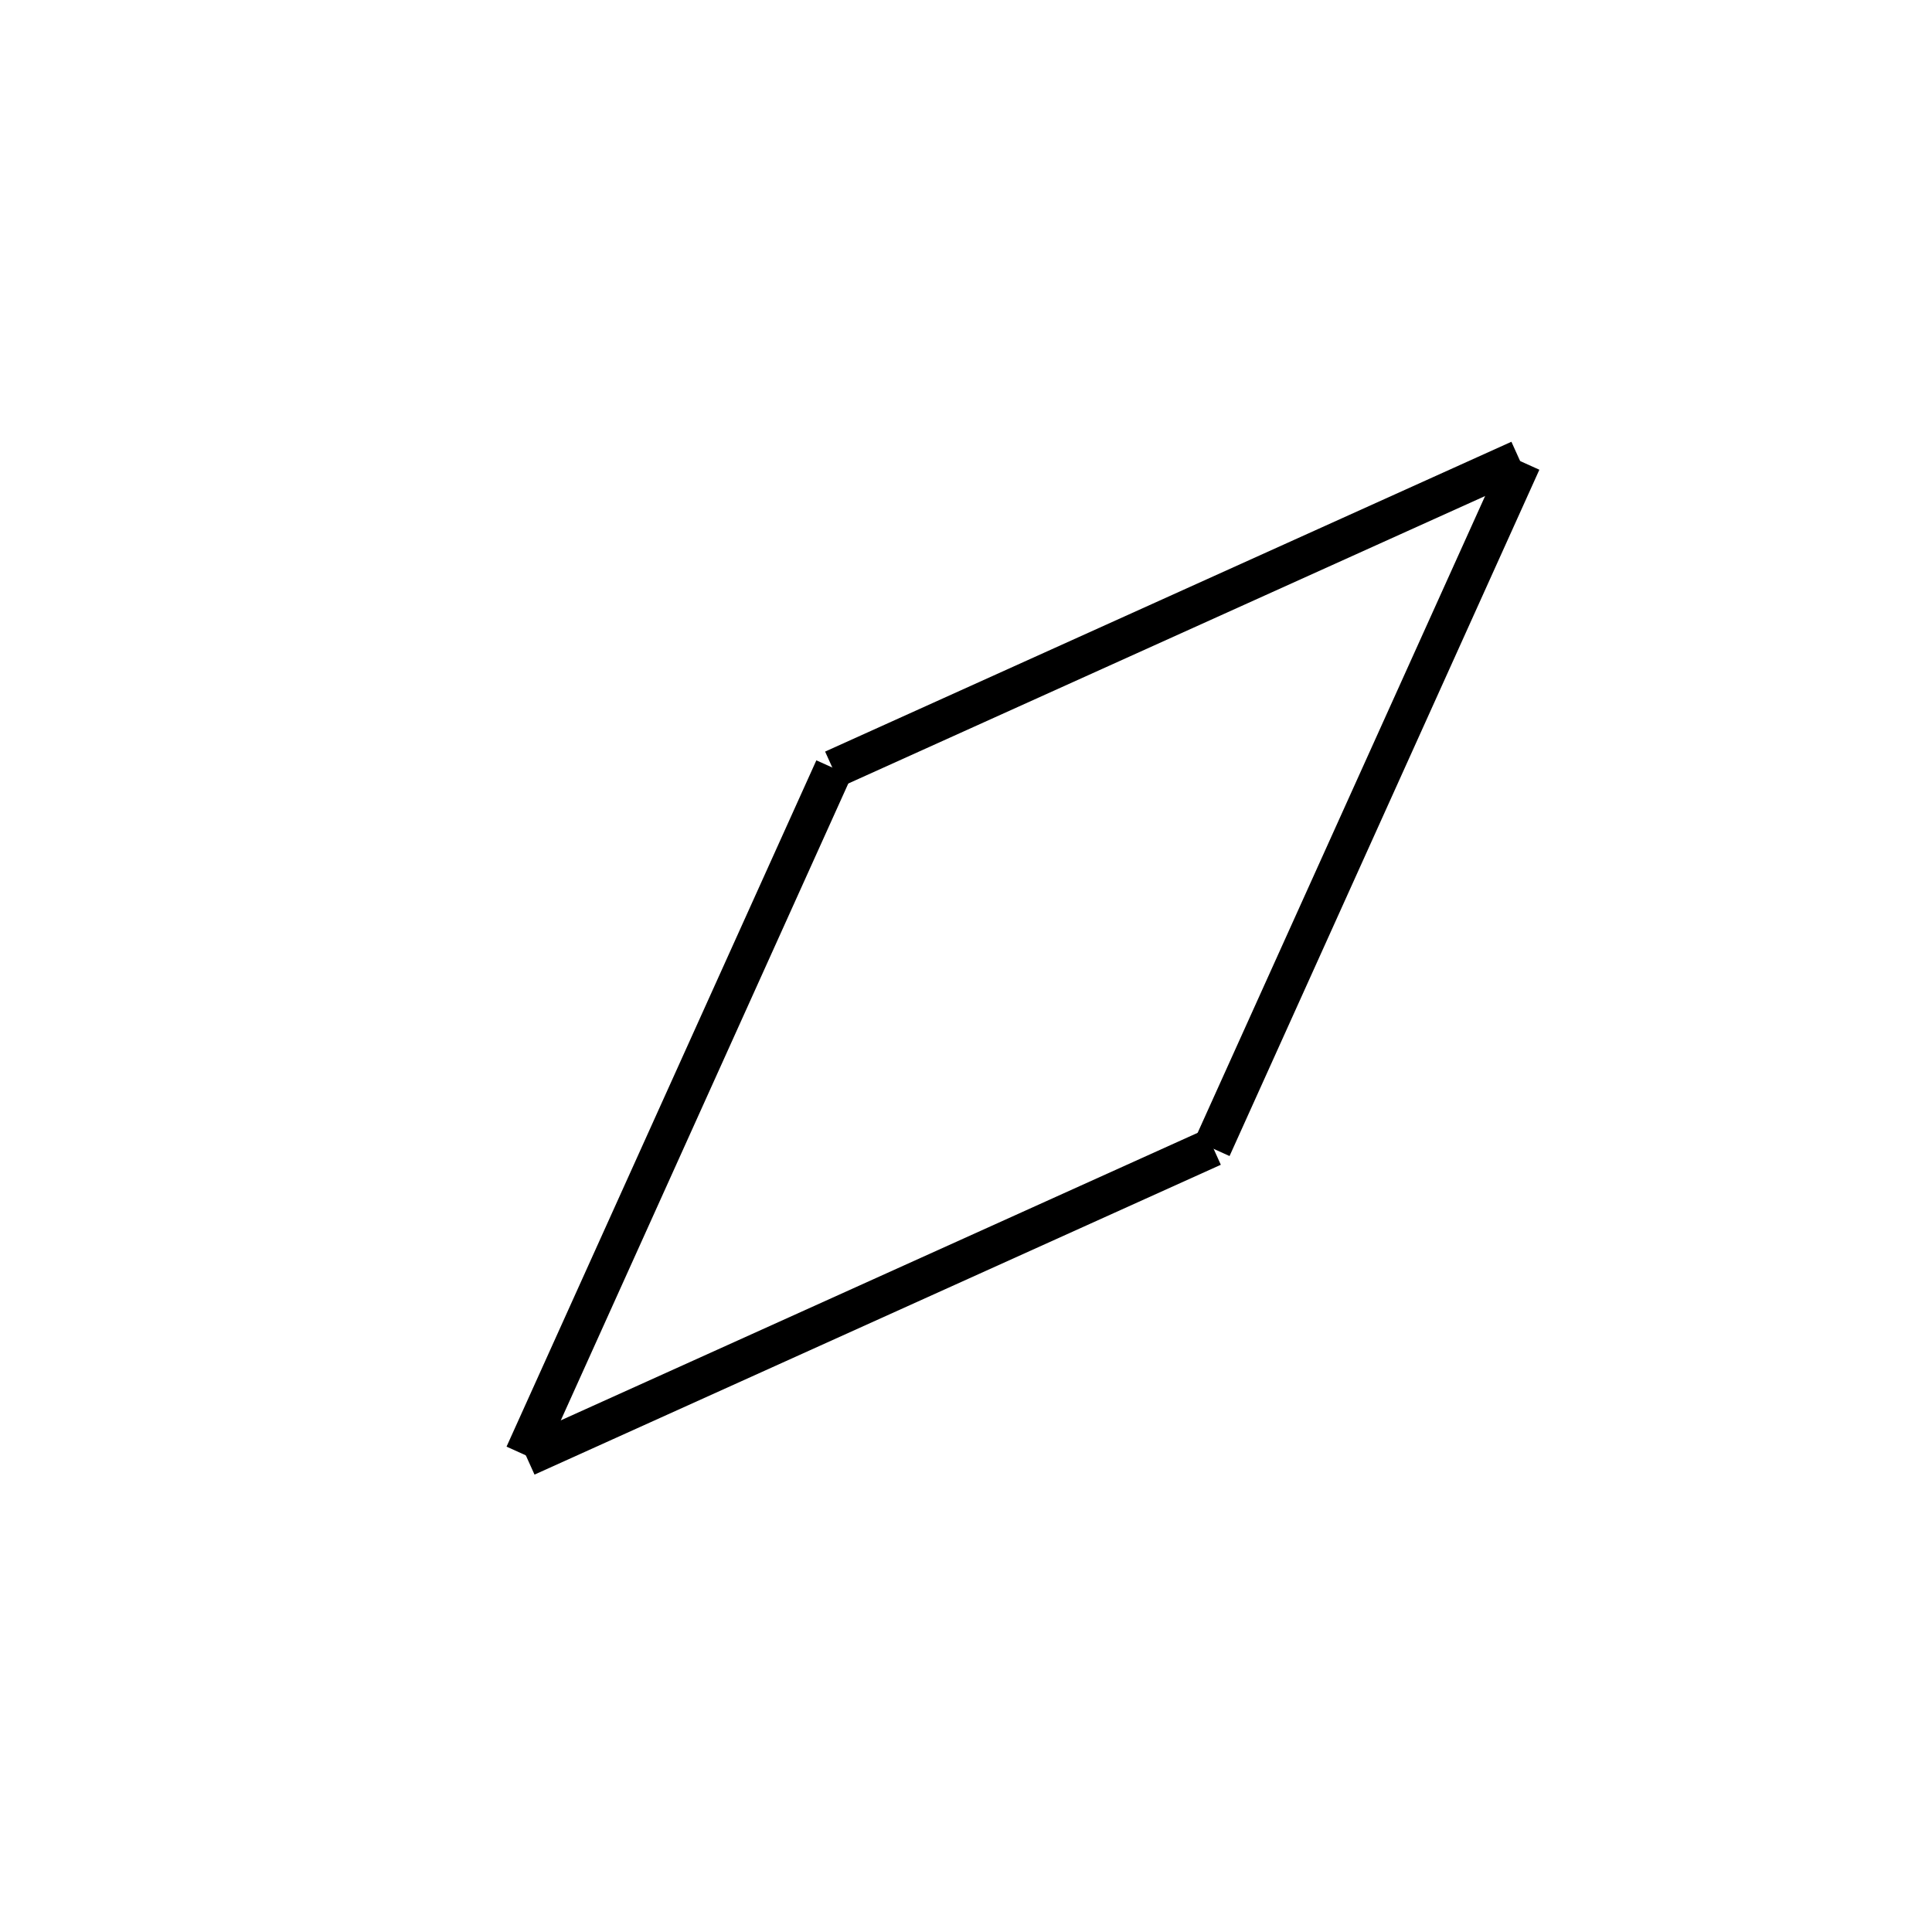
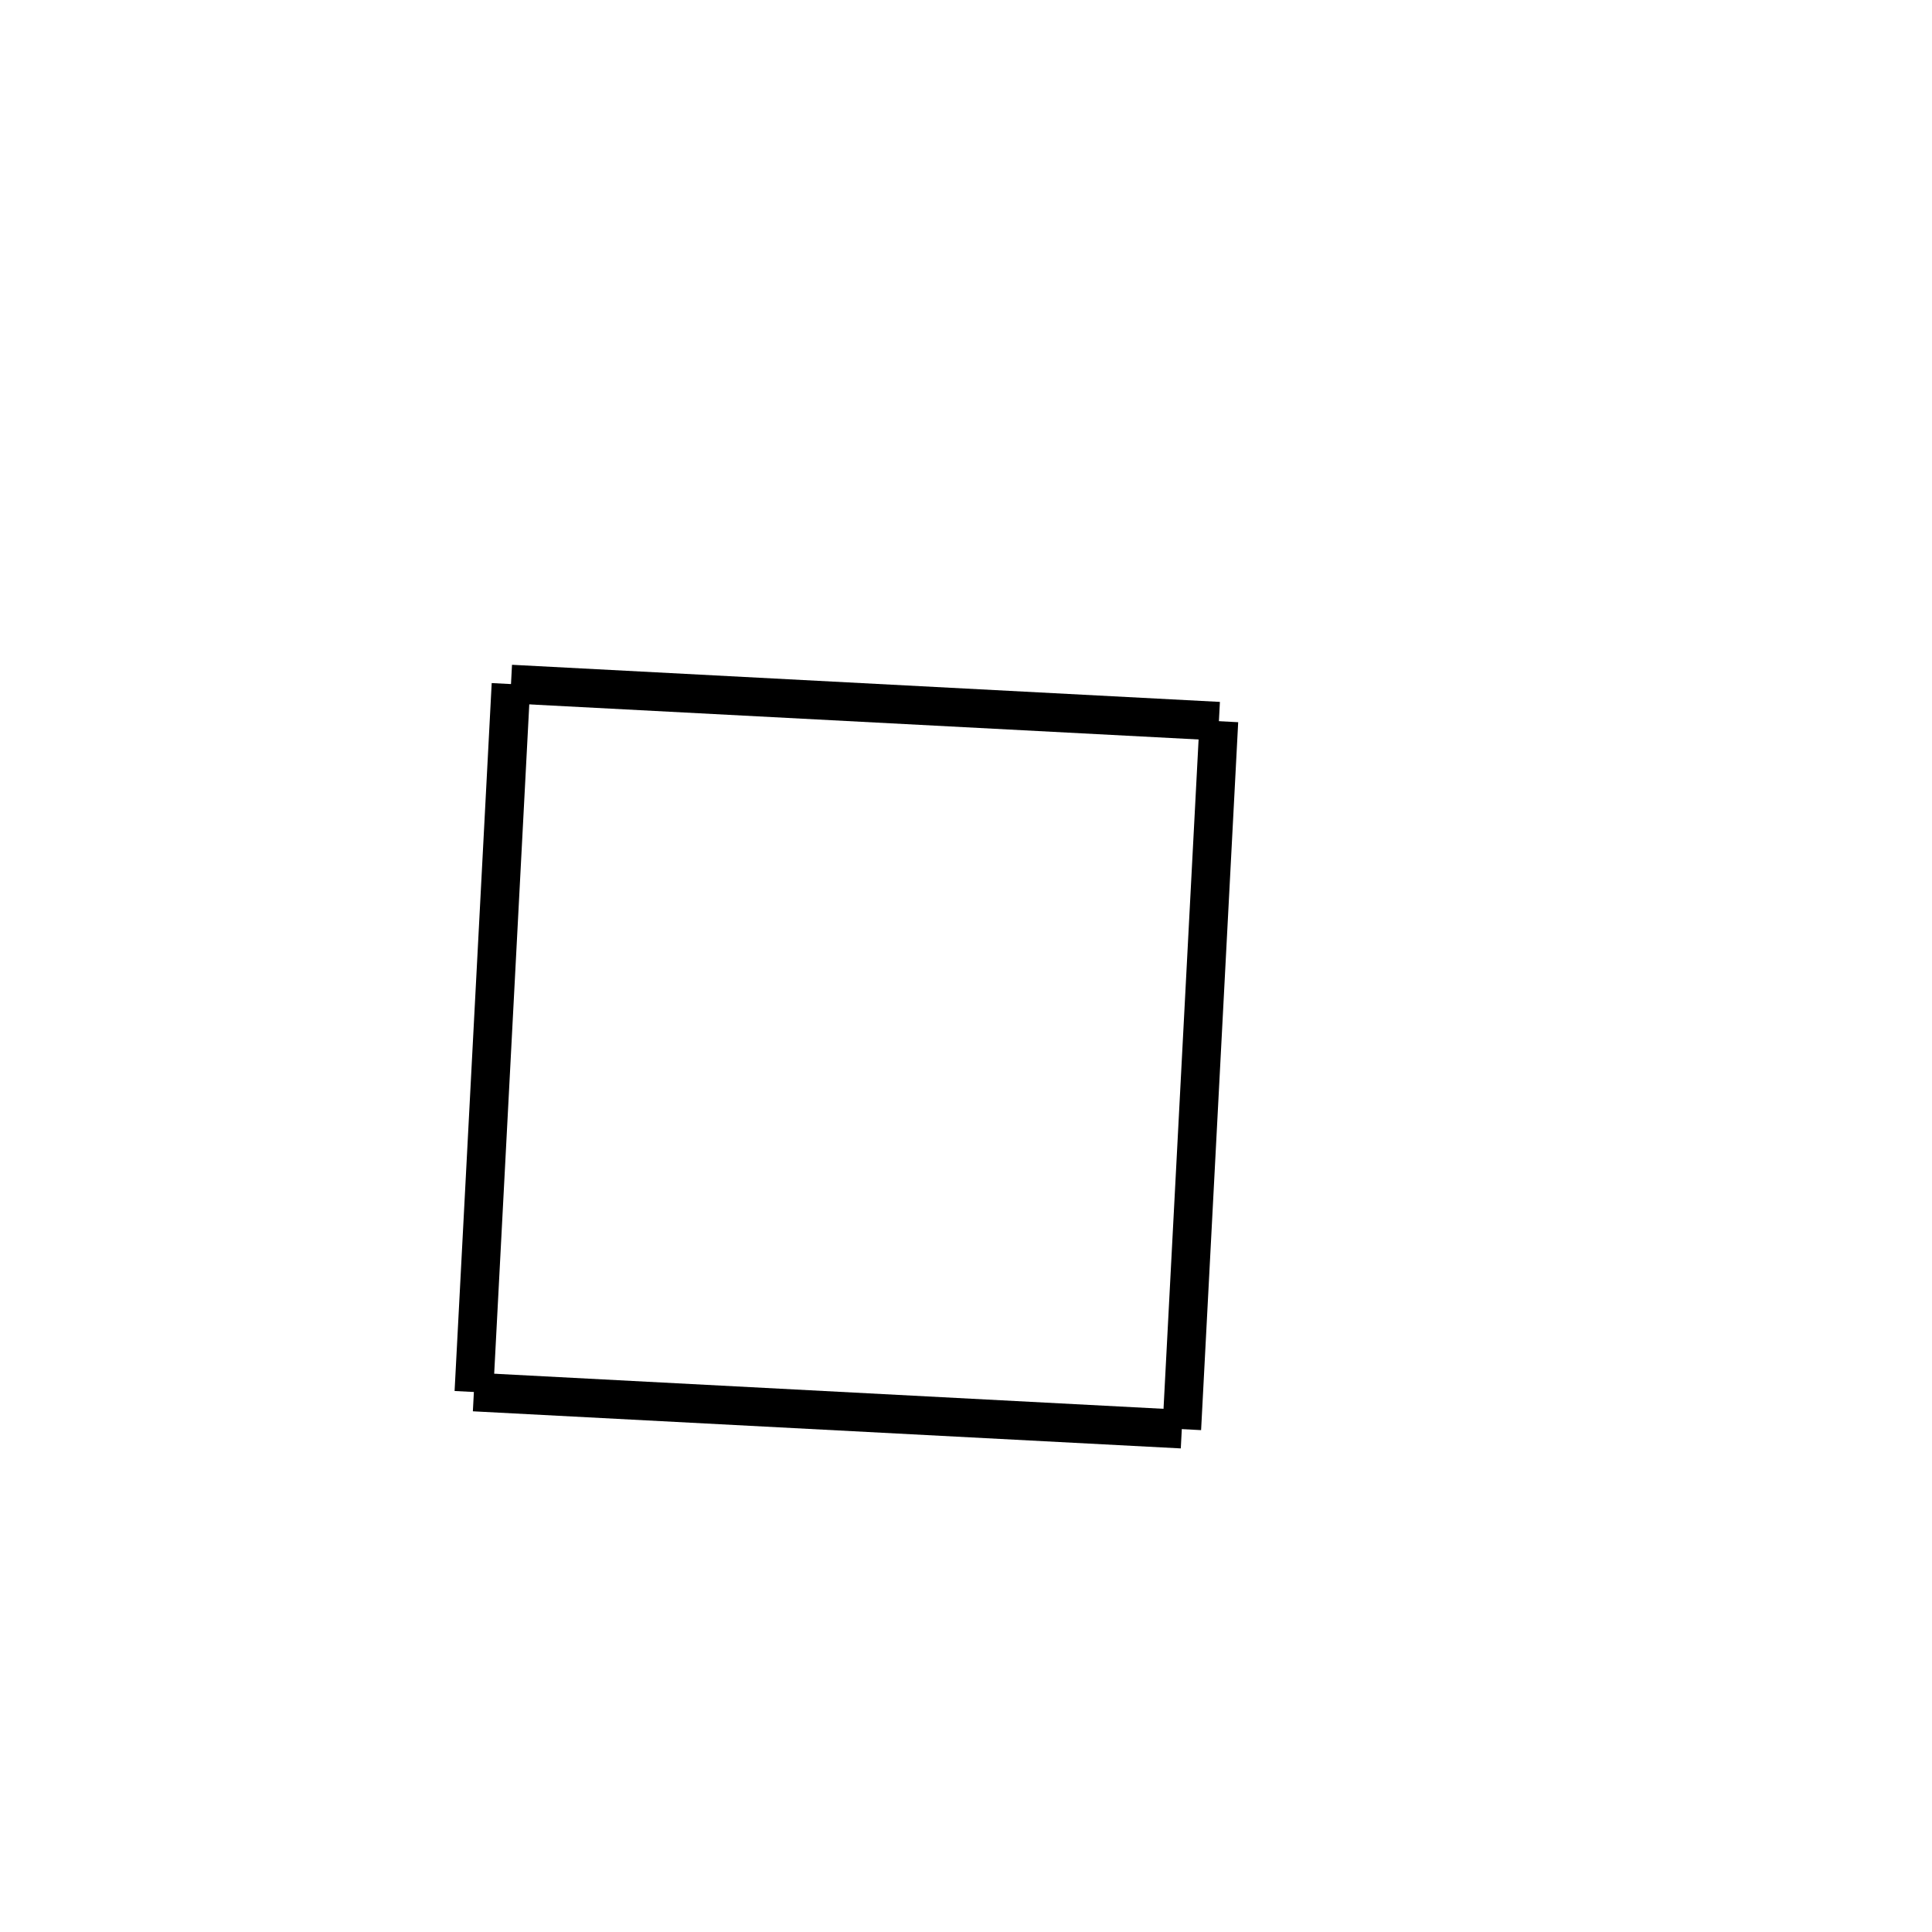
<svg xmlns="http://www.w3.org/2000/svg" height="100" width="100">
-   <line x1="78.766" y1="23.902" x2="62.73" y2="59.425" stroke-width="2" stroke="black" />
-   <line x1="62.778" y1="59.377" x2="27.255" y2="75.414" stroke-width="2" stroke="black" />
-   <line x1="43.166" y1="39.766" x2="27.13" y2="75.289" stroke-width="2" stroke="black" />
-   <line x1="78.642" y1="23.777" x2="43.119" y2="39.813" stroke-width="2" stroke="black" />
+   <line x1="63.09" y1="37.329" x2="61.17" y2="73.971" stroke-width="2" stroke="black" />
+   <line x1="61.17" y1="73.971" x2="24.528" y2="72.05" stroke-width="2" stroke="black" />
+   <line x1="26.449" y1="35.408" x2="24.528" y2="72.05" stroke-width="2" stroke="black" />
+   <line x1="63.09" y1="37.329" x2="26.449" y2="35.408" stroke-width="2" stroke="black" />
</svg>
